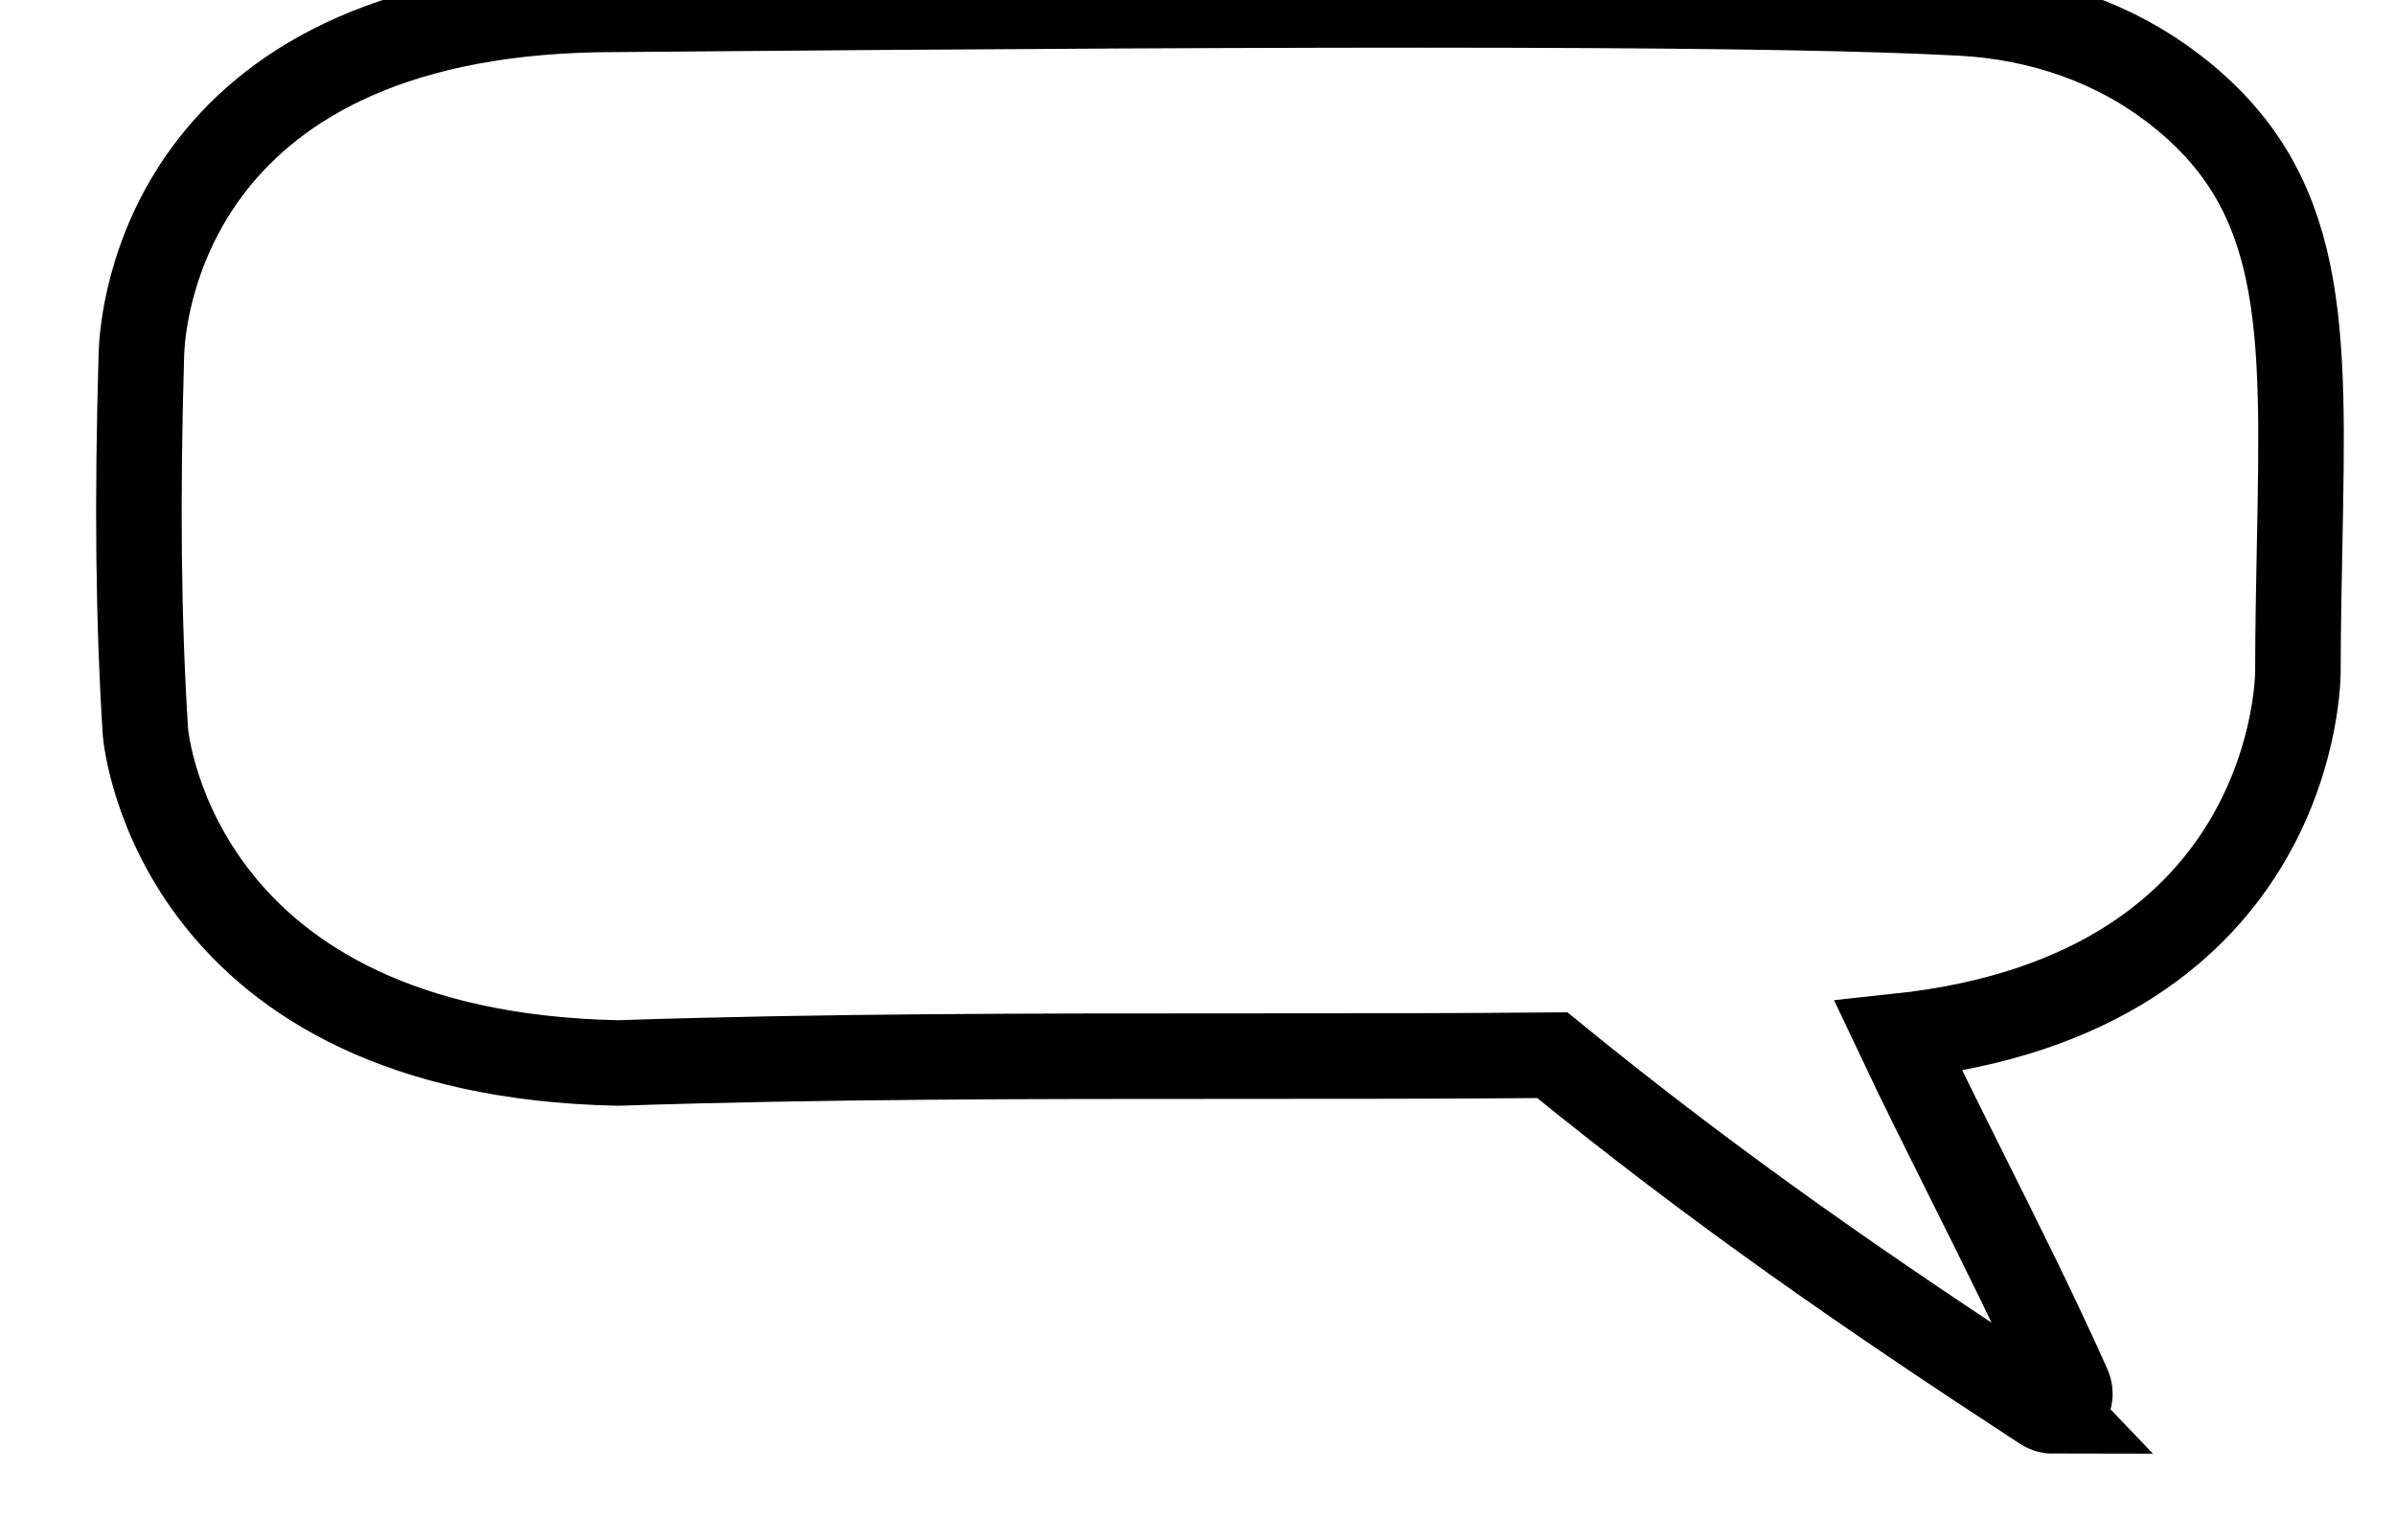
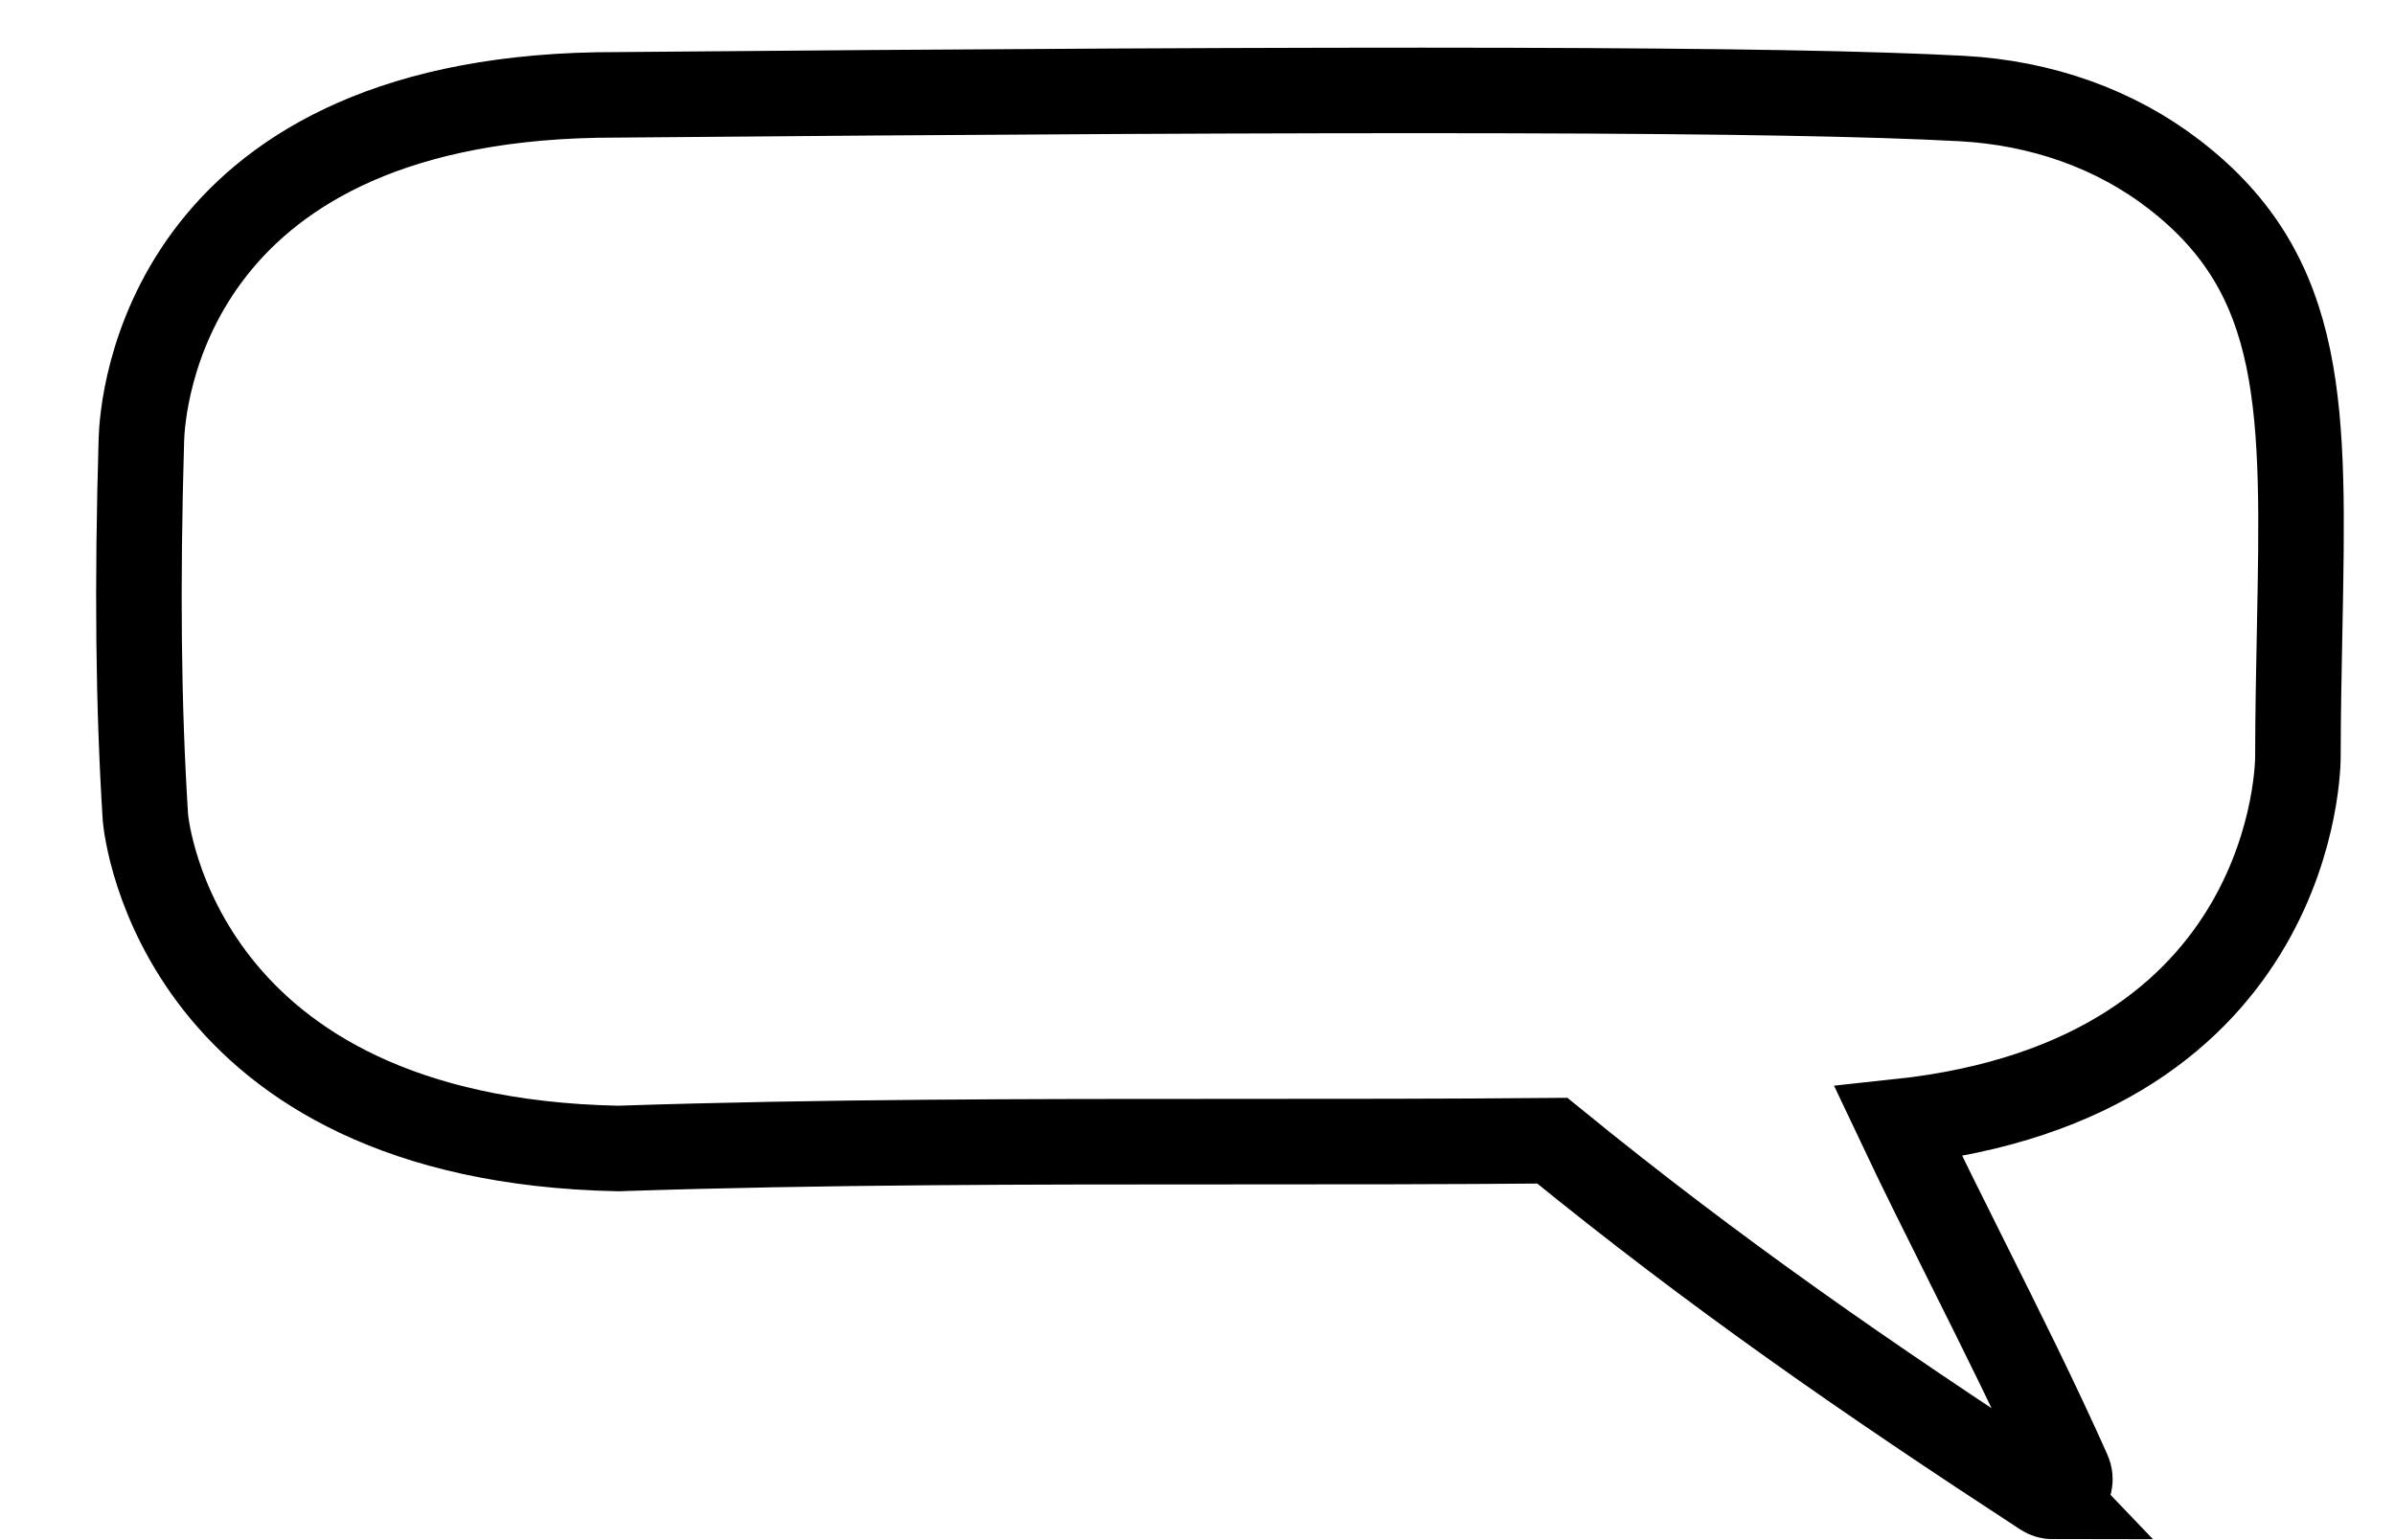
<svg xmlns="http://www.w3.org/2000/svg" width="280" height="180">
-   <path d="m240,165c-.38 0-.76-.11-1.09-.33-20.51-13.39-38.15-25.55-57.43-41.27-12.47.11-25.12.11-37.38.11-23.52 0-47.87 0-71.78.8-.04 0-.07 0-.11 0-51.2-1.07-55.07-37.16-55.21-38.7-.83-13.16-.97-27.19-.47-44.21.12-4.08 2.59-39.37 53.32-40.29 92.39-.82 138.58-.71 159.45.41 9.4.5 18.01 3.58 24.89 8.89 15.48 11.94 15.17 27.53 14.66 53.36-.09 4.65-.19 9.46-.2 14.71 0 .34.16 37.71-46.71 42.71 2.65 5.61 5.43 11.16 8.12 16.55 3.91 7.83 7.96 15.92 11.76 24.43.36.81.15 1.76-.53 2.34-.37.32-.83.48-1.3.48Z" stroke="black" stroke-width="10" fill="none" />
+   <path d="m240,175c-.38 0-.76-.11-1.09-.33-20.51-13.39-38.15-25.55-57.43-41.27-12.47.11-25.12.11-37.38.11-23.52 0-47.87 0-71.78.8-.04 0-.07 0-.11 0-51.2-1.07-55.07-37.16-55.21-38.7-.83-13.16-.97-27.19-.47-44.21.12-4.08 2.59-39.37 53.32-40.29 92.39-.82 138.58-.71 159.45.41 9.4.5 18.01 3.58 24.89 8.89 15.48 11.94 15.17 27.53 14.66 53.36-.09 4.65-.19 9.46-.2 14.71 0 .34.16 37.71-46.71 42.71 2.65 5.61 5.43 11.16 8.12 16.55 3.91 7.83 7.96 15.92 11.76 24.43.36.81.15 1.76-.53 2.34-.37.32-.83.48-1.3.48Z" stroke="black" stroke-width="10" fill="none" />
</svg>
